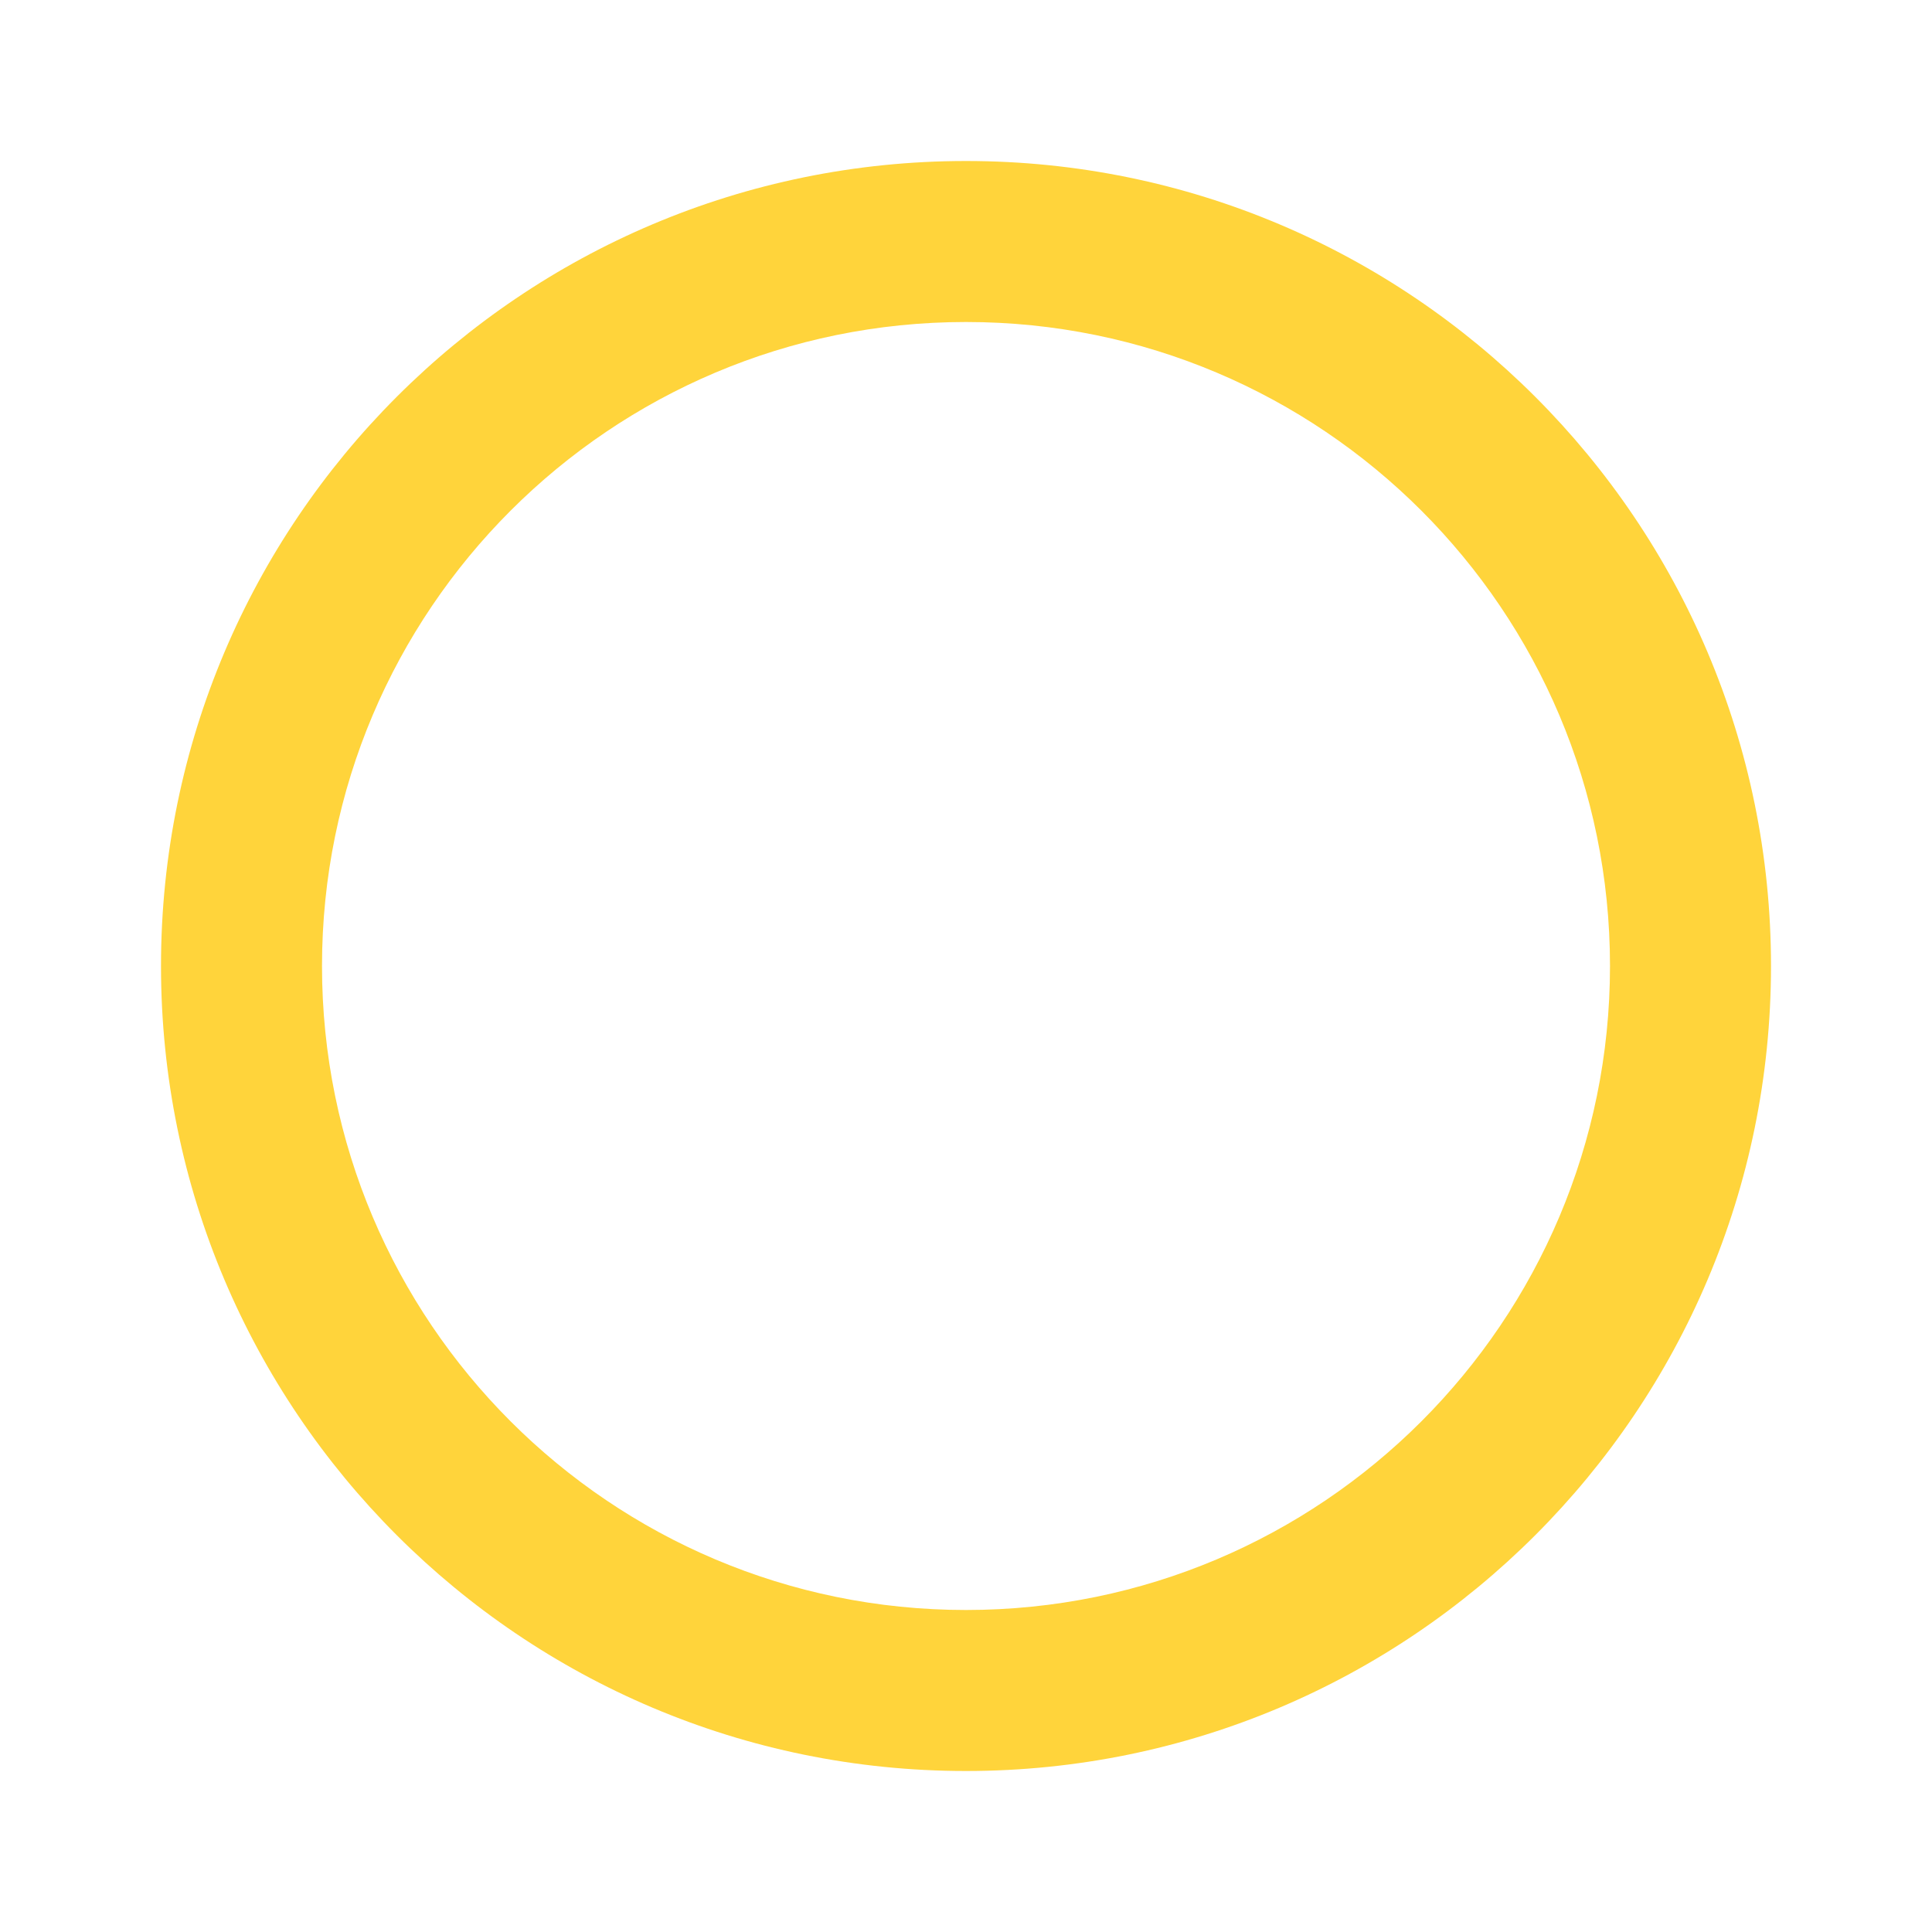
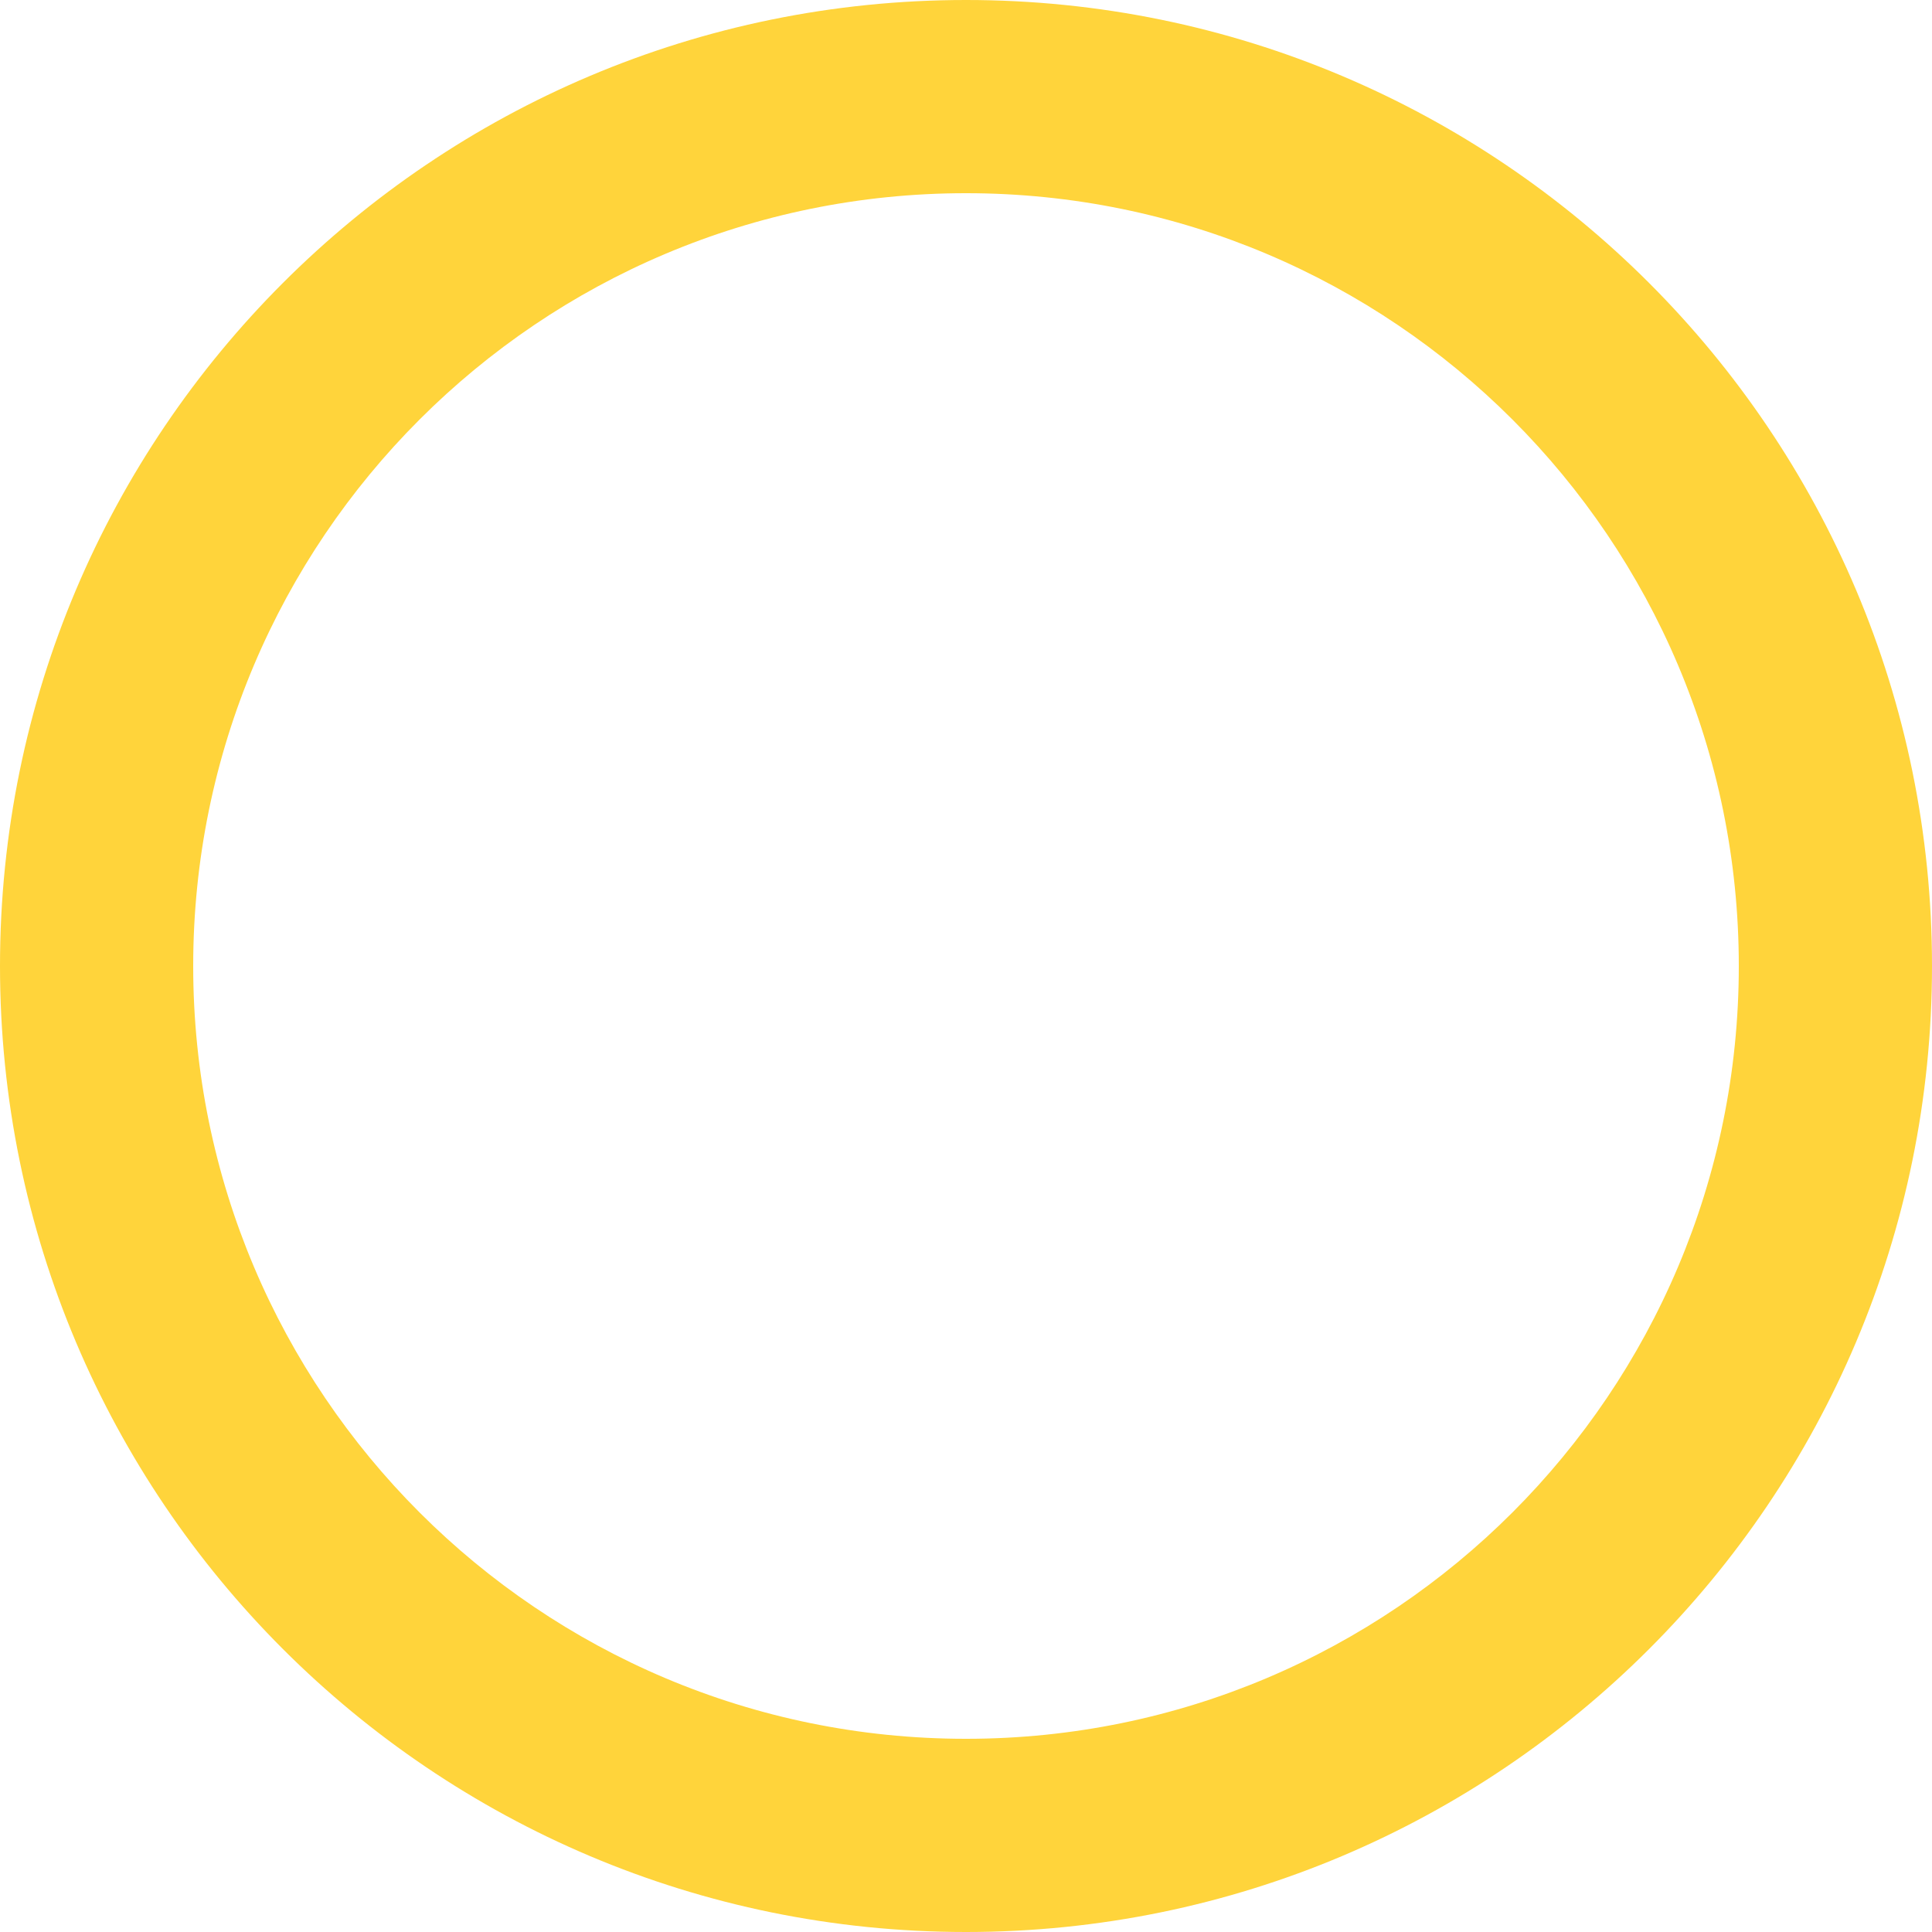
- <svg xmlns="http://www.w3.org/2000/svg" fill="#FFD43B" viewBox="0 0 24 24">
-   <path d="M12,20A8,8 0 0,1 4,12A8,8 0 0,1 12,4A8,8 0 0,1 20,12A8,8 0 0,1 12,20M12,2A10,10 0 0,0 2,12A10,10 0 0,0 12,22A10,10 0 0,0 22,12A10,10 0 0,0 12,2Z" />
+ <svg xmlns="http://www.w3.org/2000/svg" fill="#FFD43B" viewBox="0 0 20 20">
+   <path d="M10,18a8,8,0,0,1,-8,-8a8,8,0,0,1,8,-8a8,8,0,0,1,8,8a8,8,0,0,1,-8,8m0,-18a10,10,0,0,0,-10,10a10,10,0,0,0,10,10a10,10,0,0,0,10,-10a10,10,0,0,0,-10,-10z" />
</svg>
